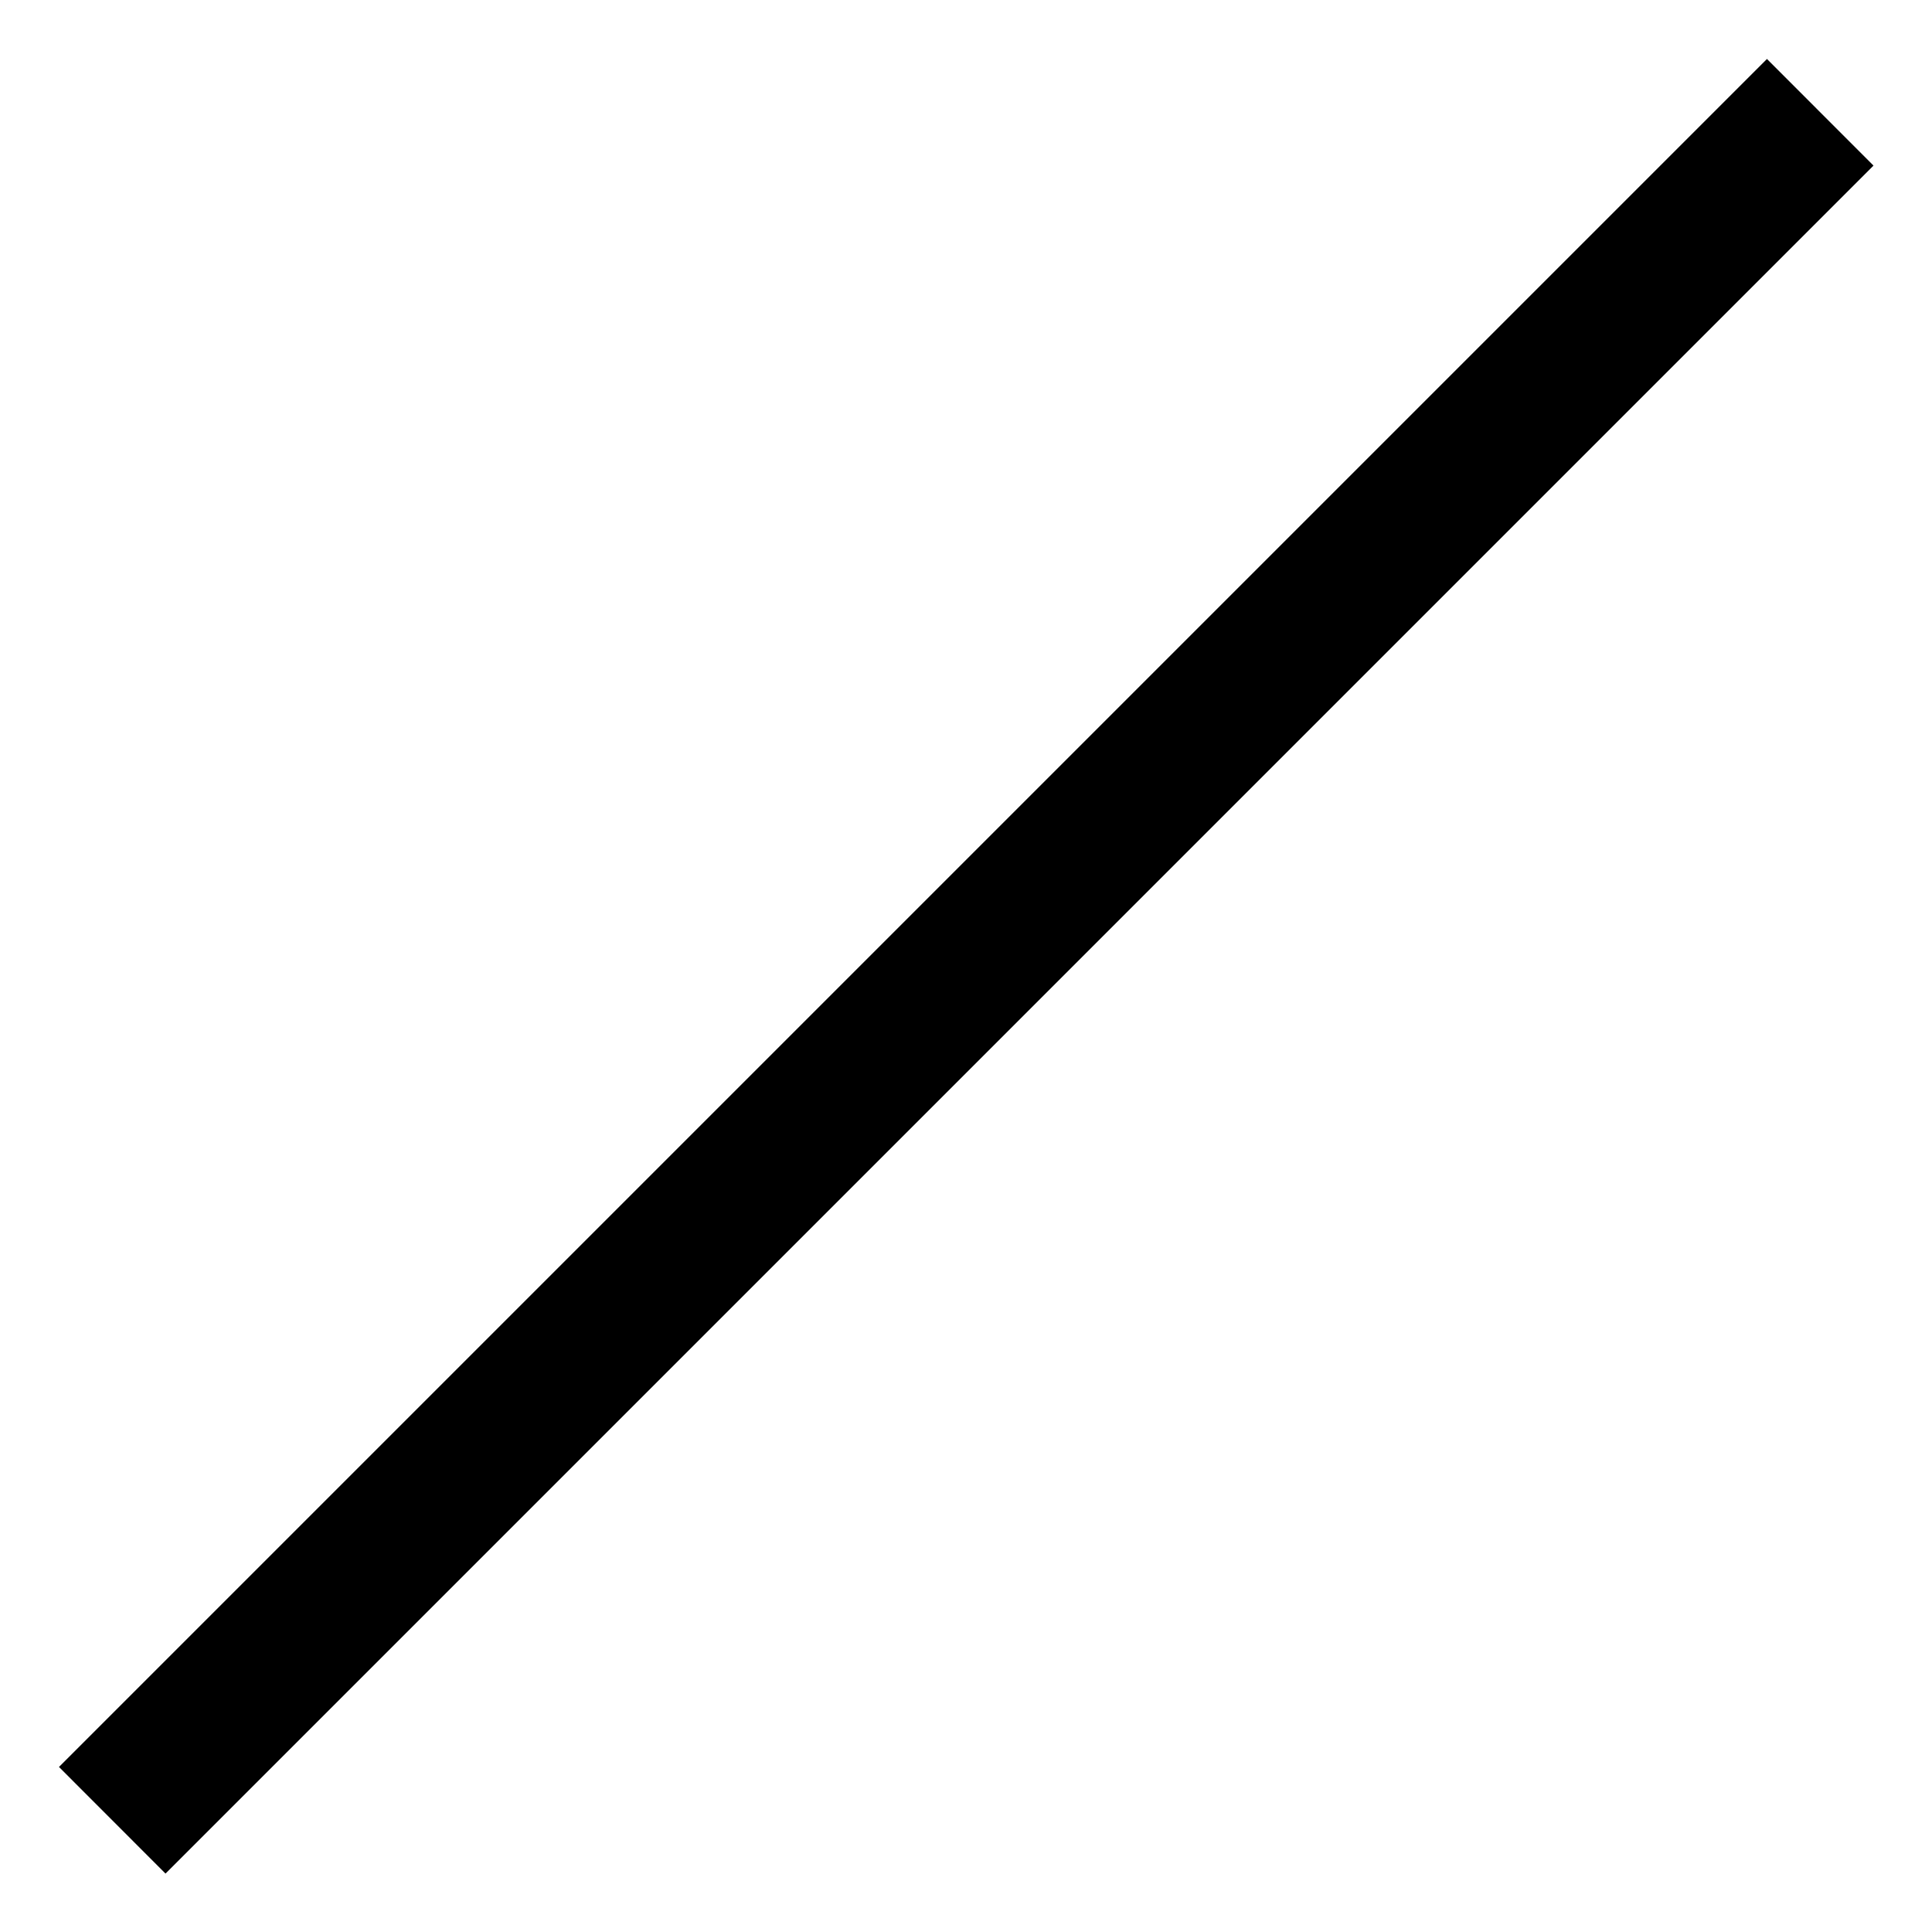
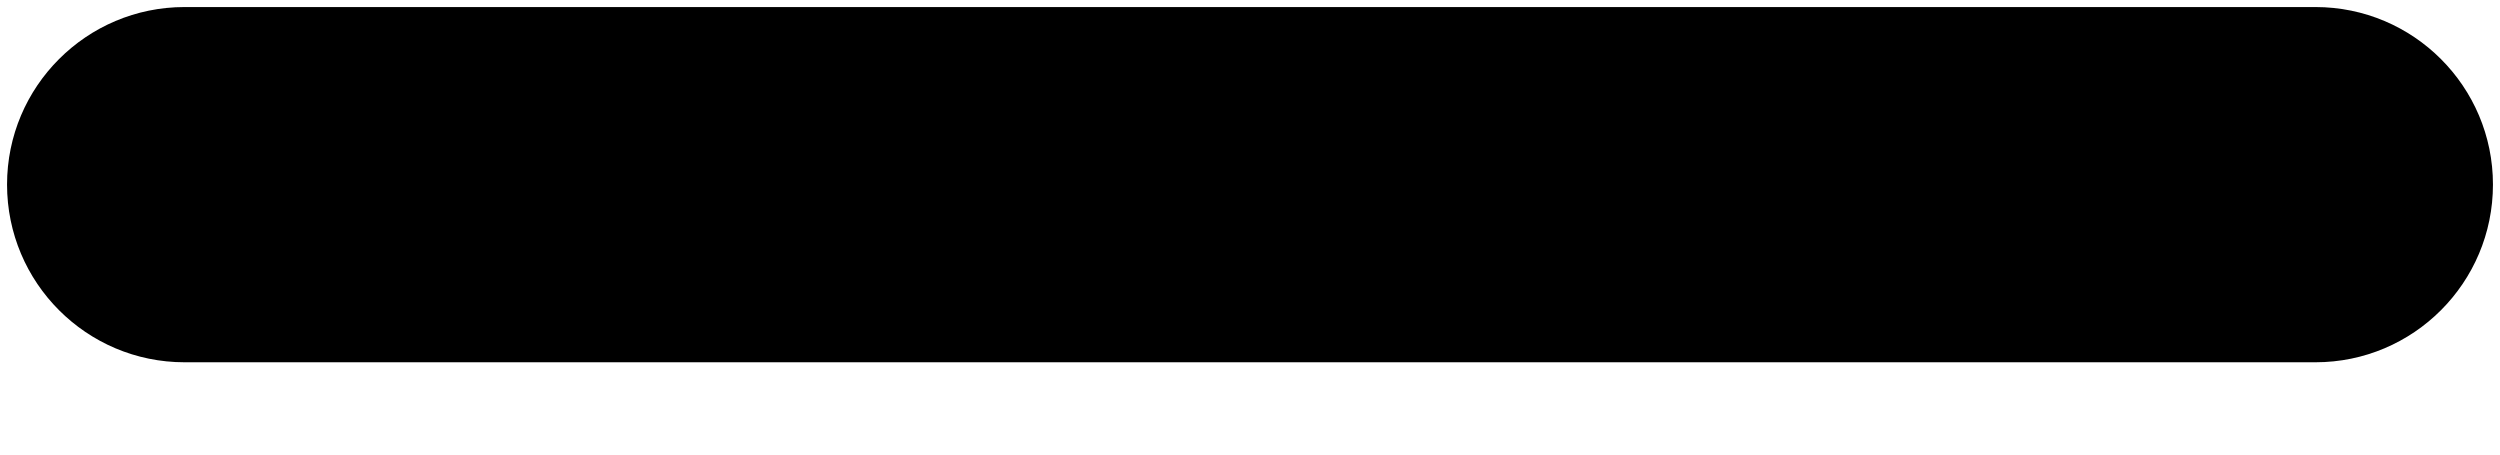
- <svg xmlns="http://www.w3.org/2000/svg" version="1.1" width="21px" height="21px">
-   <g transform="matrix(1 0 0 1 -15 -111 )">
-     <path d="M 1.799 20.365  L 0.641 19.206  L 19.206 0.641  L 20.364 1.8  L 1.799 20.365  Z " fill-rule="nonzero" fill="#000000" stroke="none" transform="matrix(1 0 0 1 15 111 )" />
+ <svg xmlns="http://www.w3.org/2000/svg" version="1.1" width="11px" height="2px">
+   <g transform="matrix(1 0 0 1 -20 -152 )">
+     <path d="M 10.188 1.594  L 0.812 1.594  C 0.381 1.594  0.031 1.244  0.031 0.812  C 0.031 0.381  0.381 0.031  0.812 0.031  L 10.188 0.031  C 10.619 0.031  10.969 0.381  10.969 0.812  C 10.969 1.244  10.619 1.594  10.188 1.594  Z " fill-rule="nonzero" fill="#000000" stroke="none" transform="matrix(1 0 0 1 20 152 )" />
  </g>
</svg>
